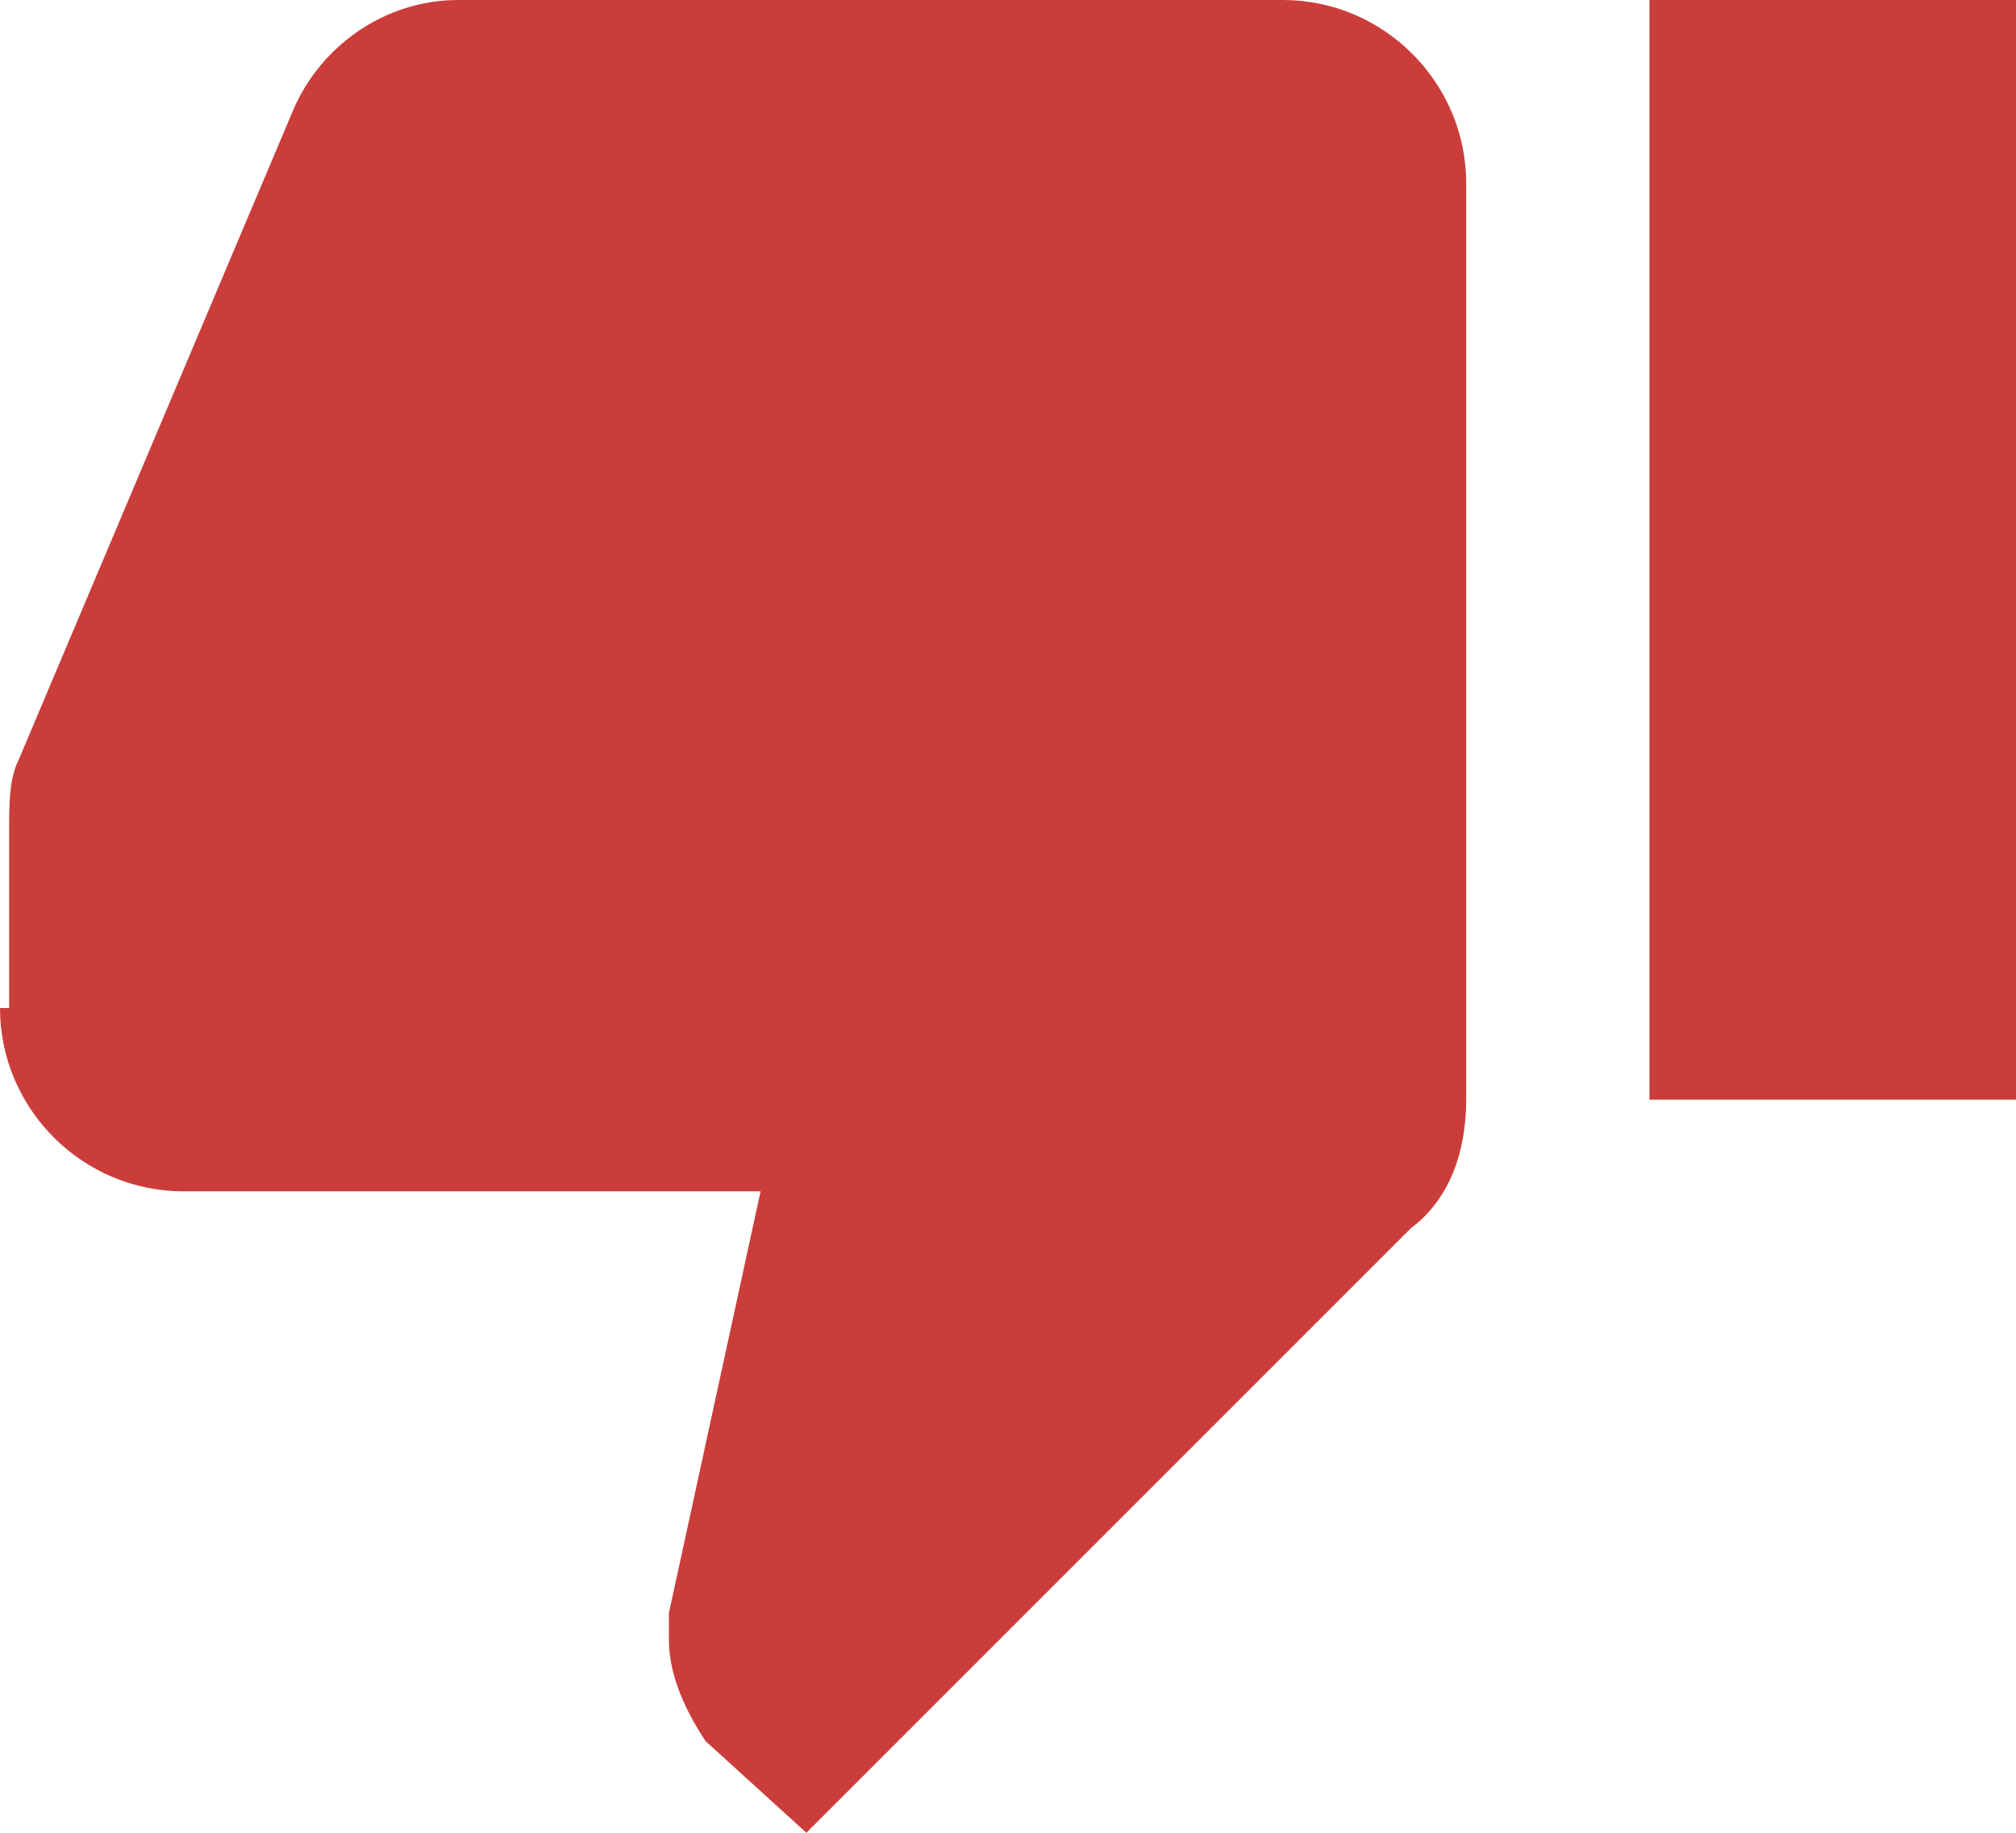
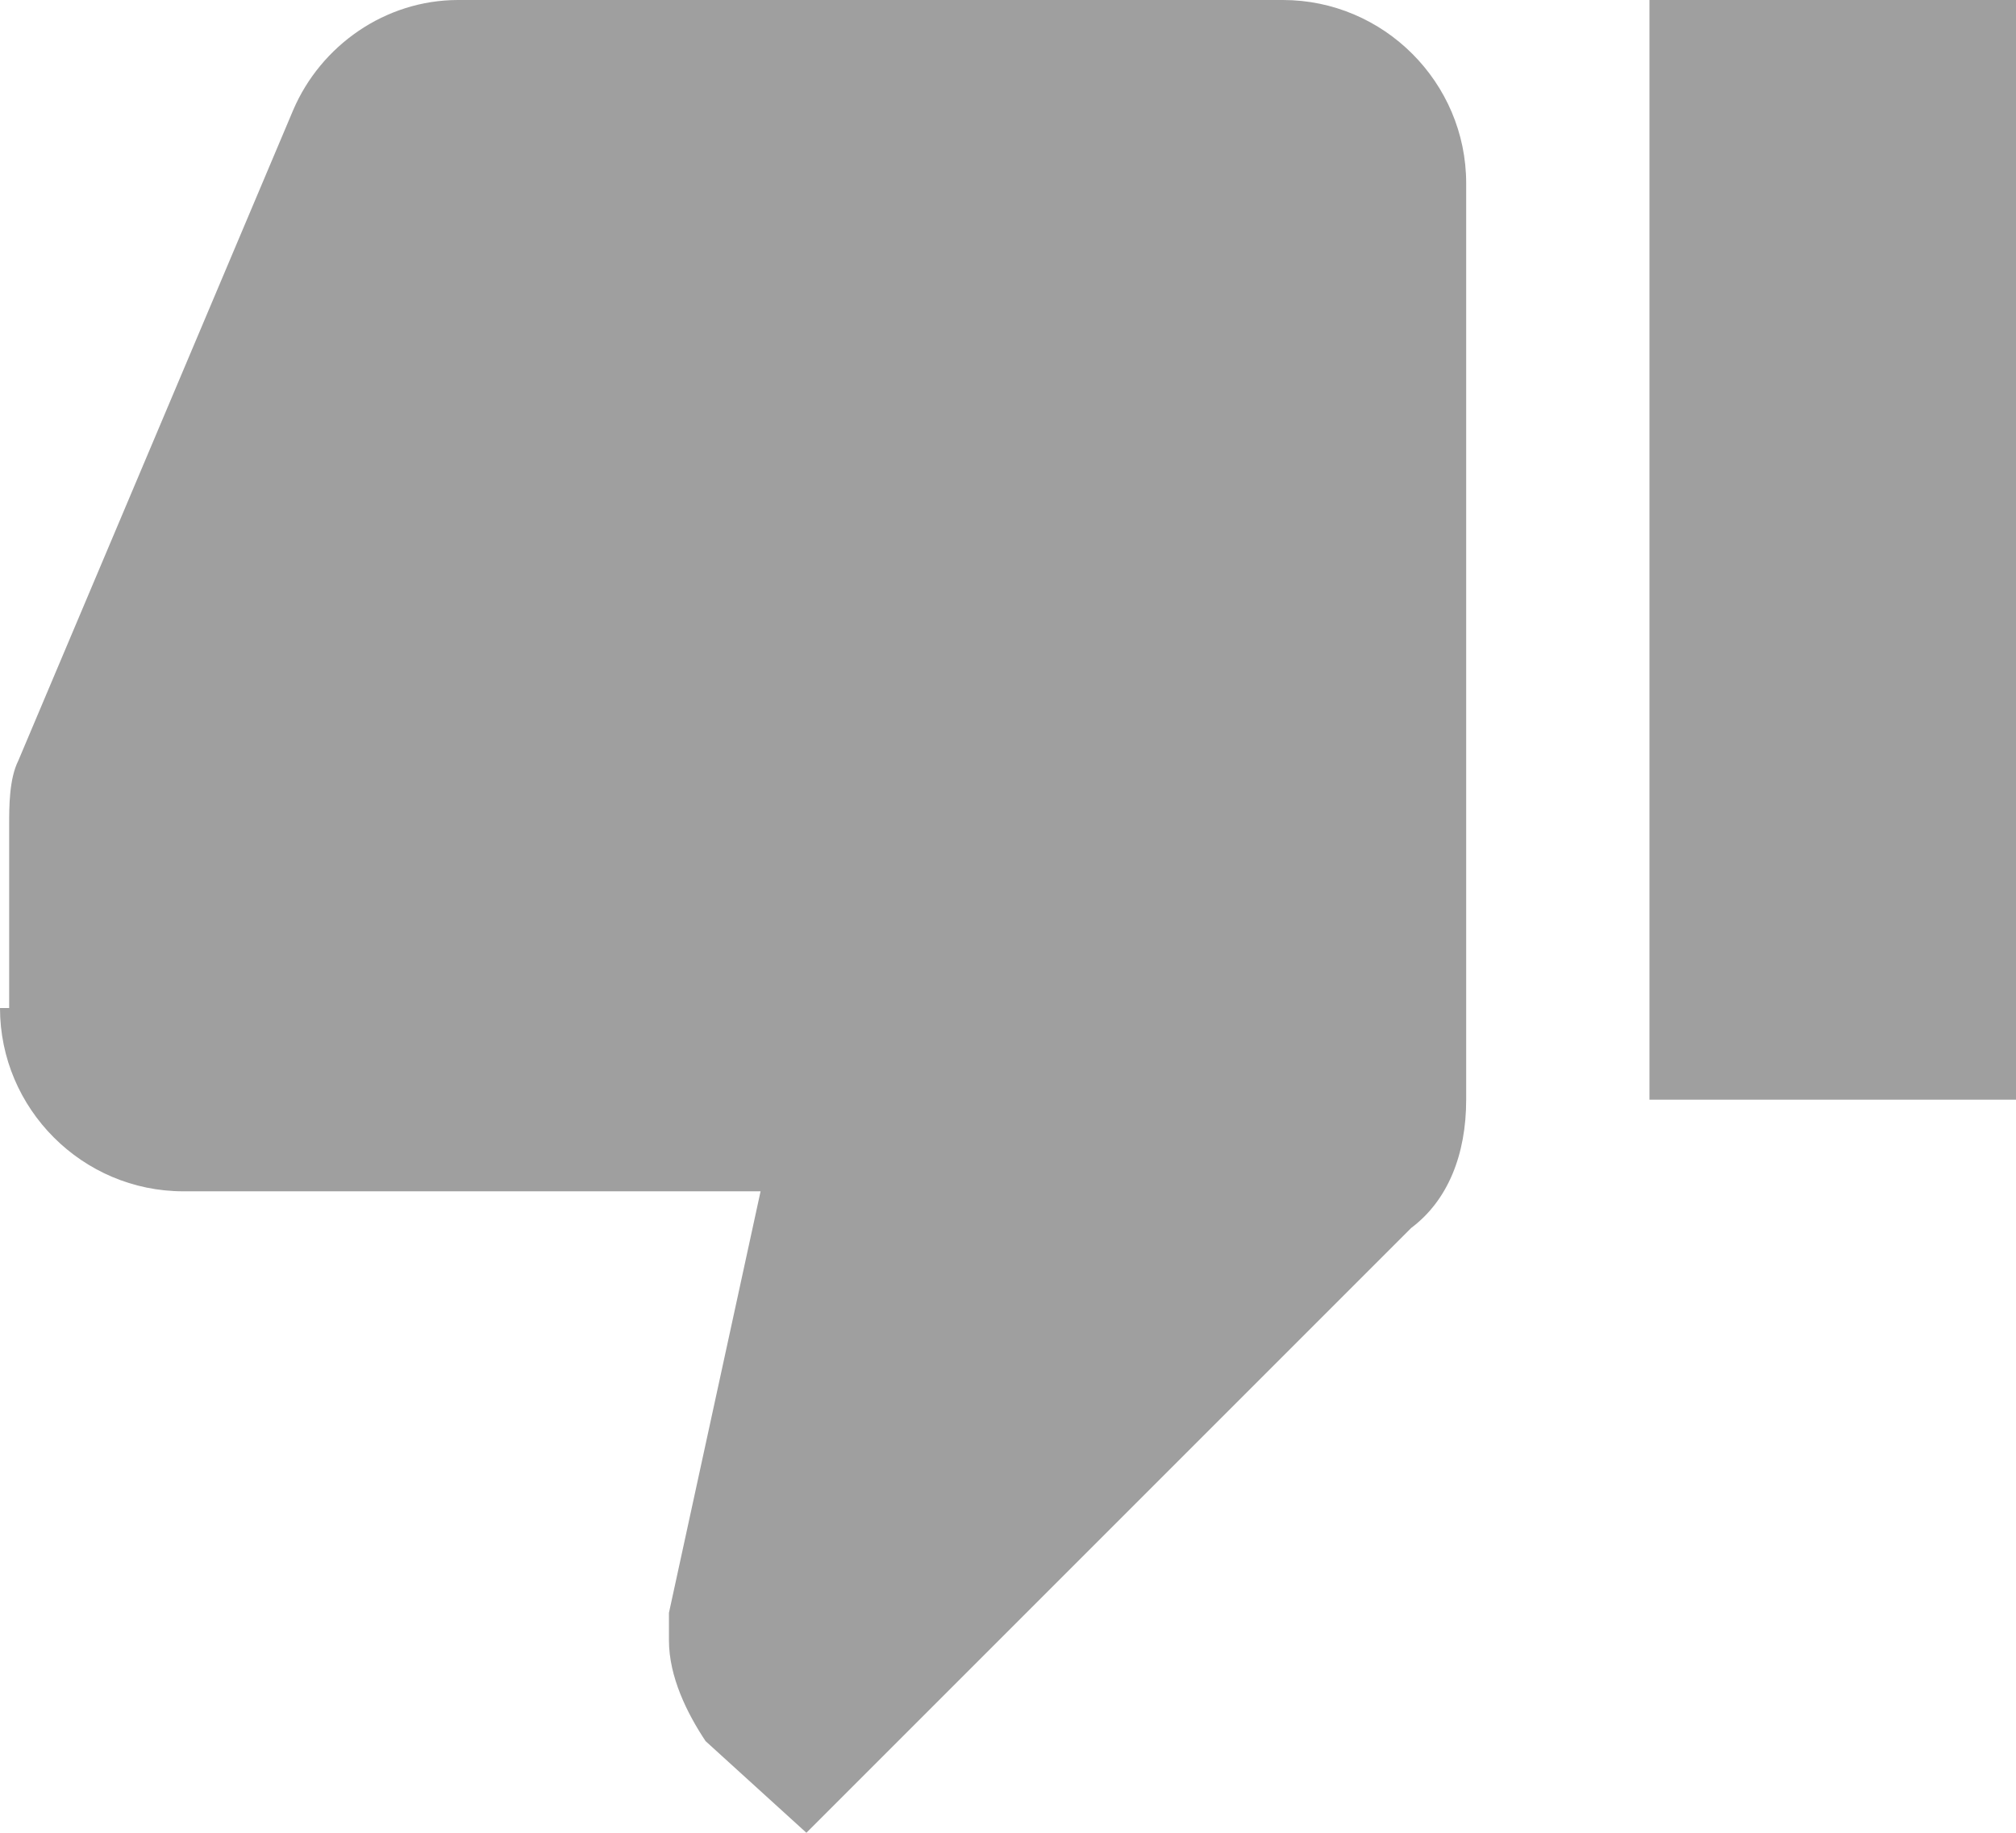
<svg xmlns="http://www.w3.org/2000/svg" width="144.498mm" height="131.362mm" viewBox="0 0 512 465.455" id="svg4202" version="1.1">
  <defs id="defs4204" />
  <g id="layer1" transform="translate(-55.96715,-222.5742)">
    <g transform="matrix(-0.9126559,0,0,-0.9126559,502.7229,666.1324)" id="g3-3">
      <g id="thumb-up-6">
-         <path style="fill:#cb3d3a;fill-opacity:1" d="m -71.488,486.008 102,0 0,-306 -102,0 0,306 z m 561,-280.5 c 0,-28.05 -22.95,-51 -51,-51 l -160.65,0 25.5,-117.3 c 0,-2.55 0,-5.1 0,-7.65 0,-10.2 -5.1,-20.4 -10.199,-28.05 L 265.112,-23.992 96.812,144.308 c -10.2,7.65 -15.3,20.4 -15.3,35.7 l 0,255 c 0,28.05 22.95,51 51,51 l 229.5,0 c 20.4,0 38.25,-12.75 45.9,-30.6 l 76.5,-181.051 c 2.55,-5.1 2.55,-12.75 2.55,-17.85 l 0,-51 2.55,0 c 0,2.551 0,10e-4 0,10e-4 z" id="path6-7" />
+         <path style="fill:#9f9f9f;fill-opacity:1" d="m -71.488,486.008 102,0 0,-306 -102,0 0,306 z m 561,-280.5 c 0,-28.05 -22.95,-51 -51,-51 l -160.65,0 25.5,-117.3 c 0,-2.55 0,-5.1 0,-7.65 0,-10.2 -5.1,-20.4 -10.199,-28.05 L 265.112,-23.992 96.812,144.308 c -10.2,7.65 -15.3,20.4 -15.3,35.7 l 0,255 c 0,28.05 22.95,51 51,51 l 229.5,0 c 20.4,0 38.25,-12.75 45.9,-30.6 l 76.5,-181.051 c 2.55,-5.1 2.55,-12.75 2.55,-17.85 l 0,-51 2.55,0 c 0,2.551 0,10e-4 0,10e-4 z" id="path6-7" />
      </g>
    </g>
  </g>
</svg>
